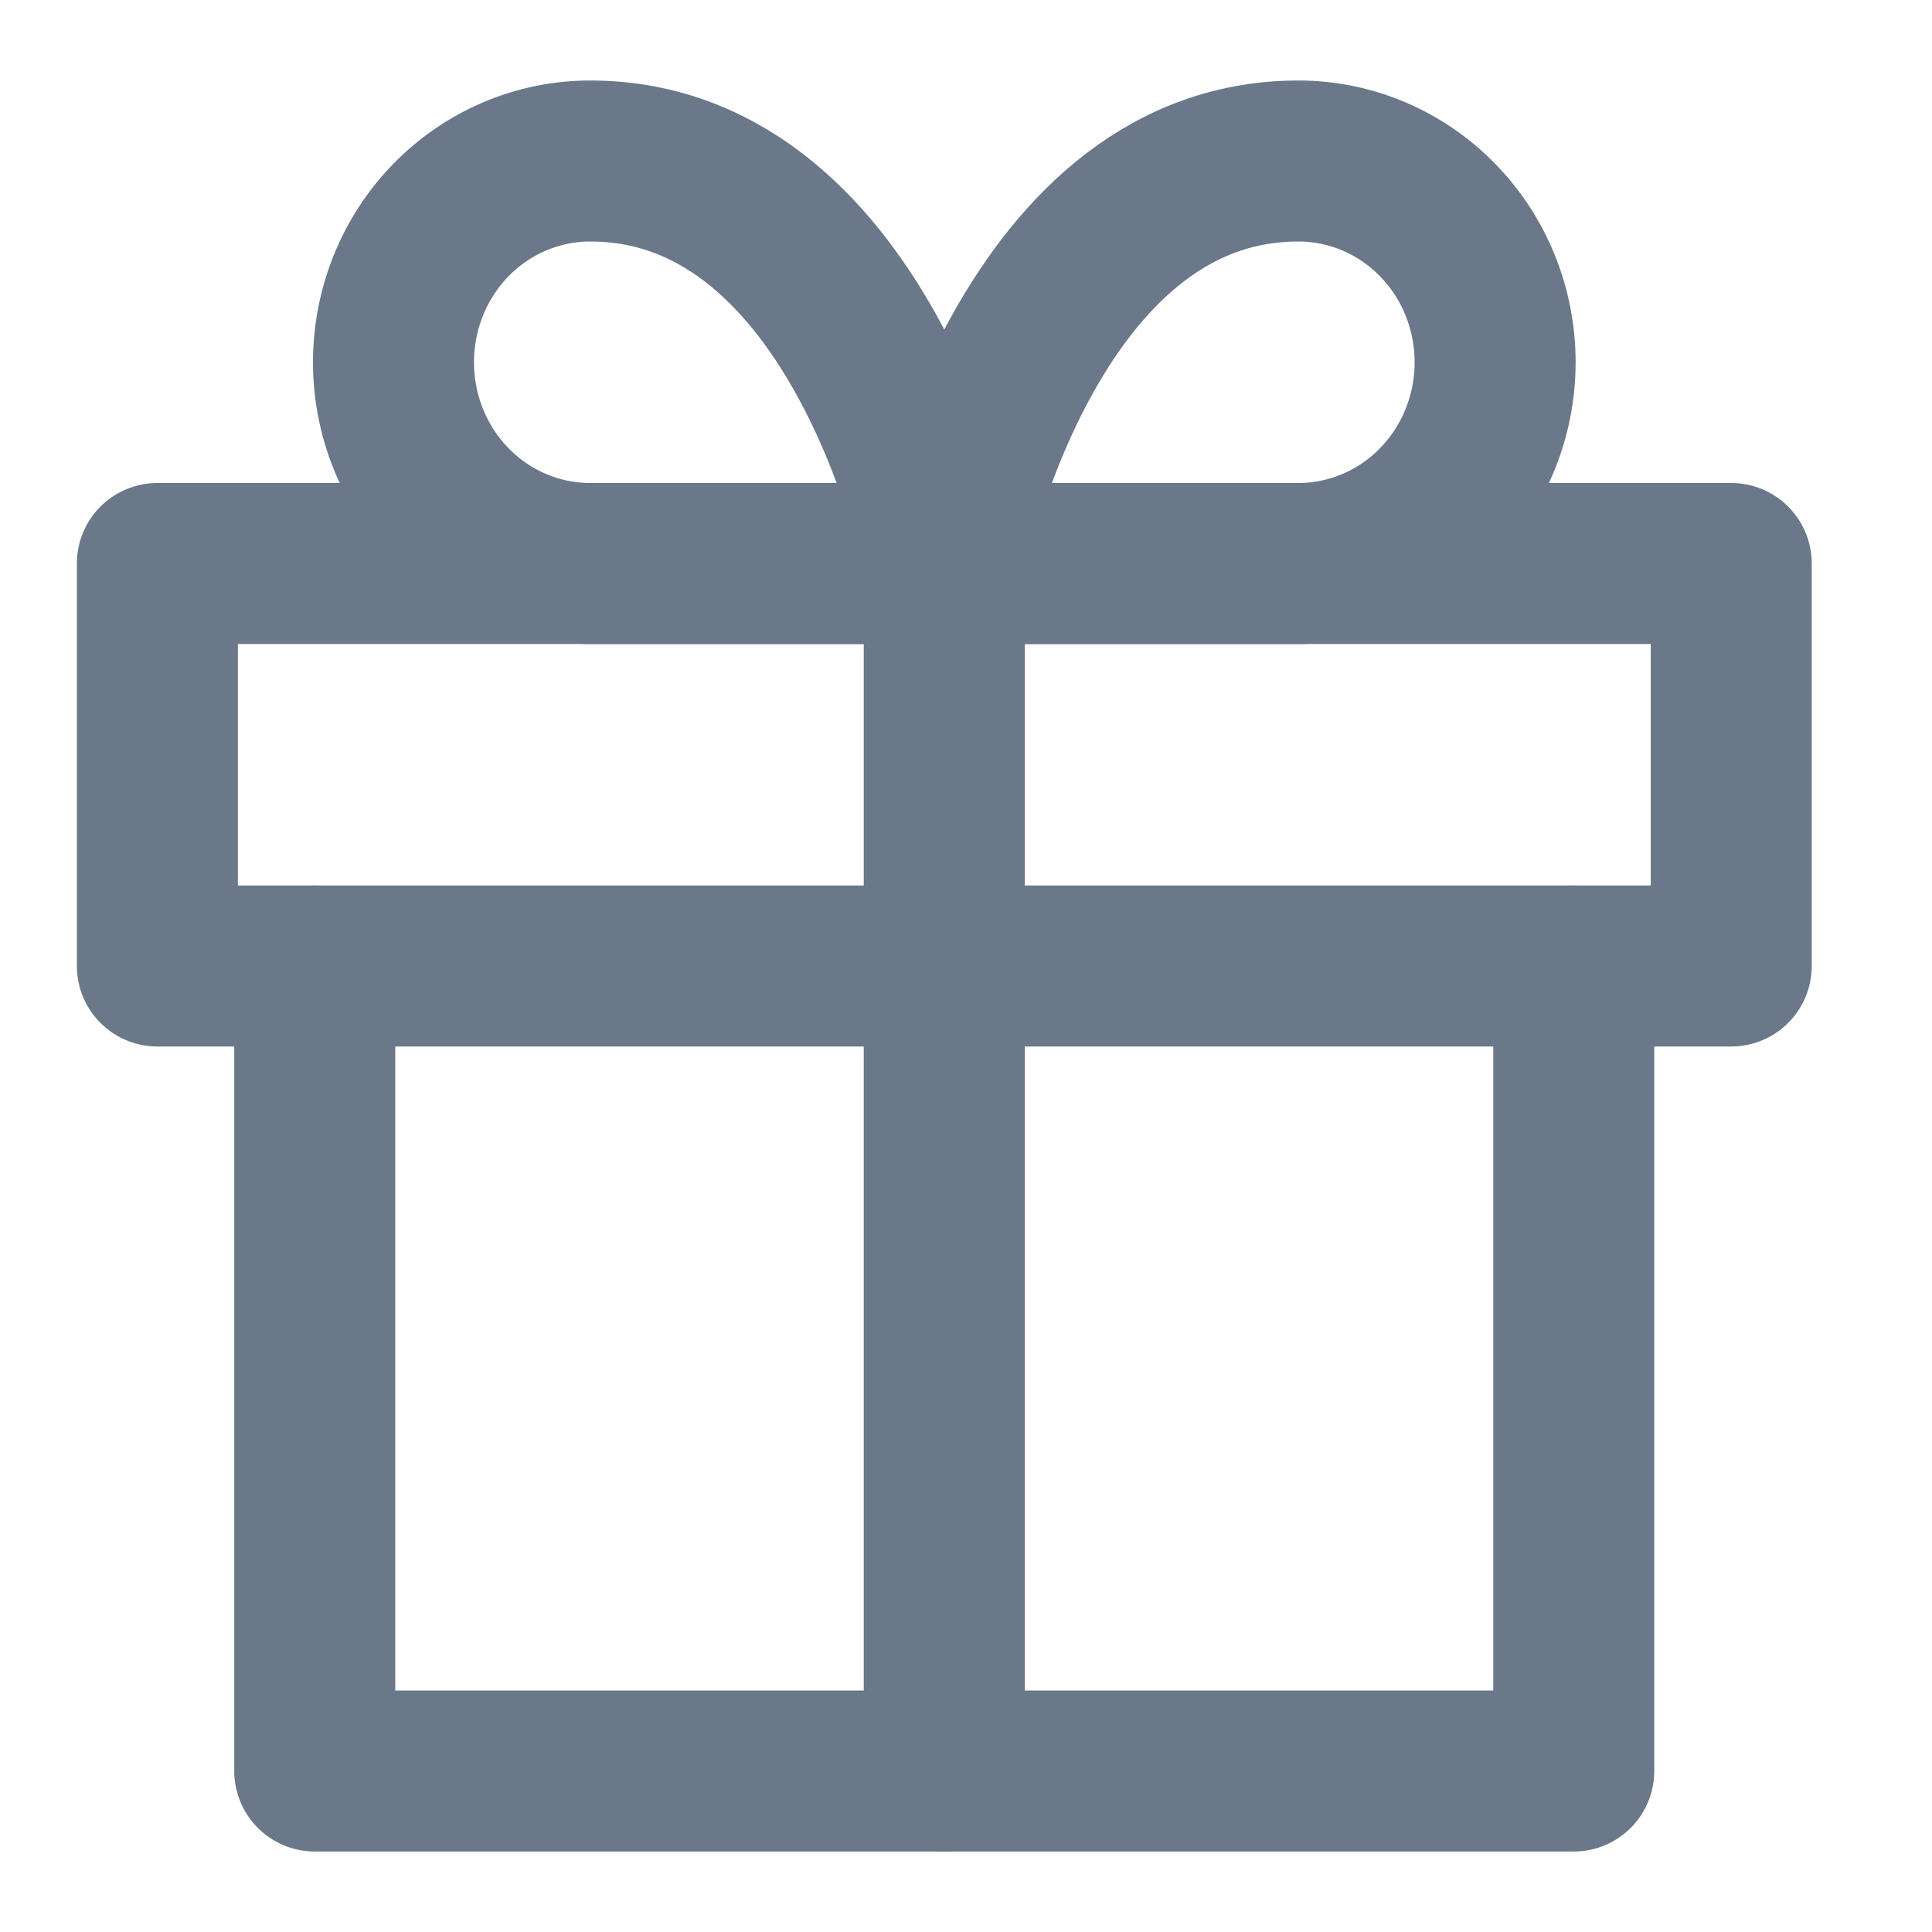
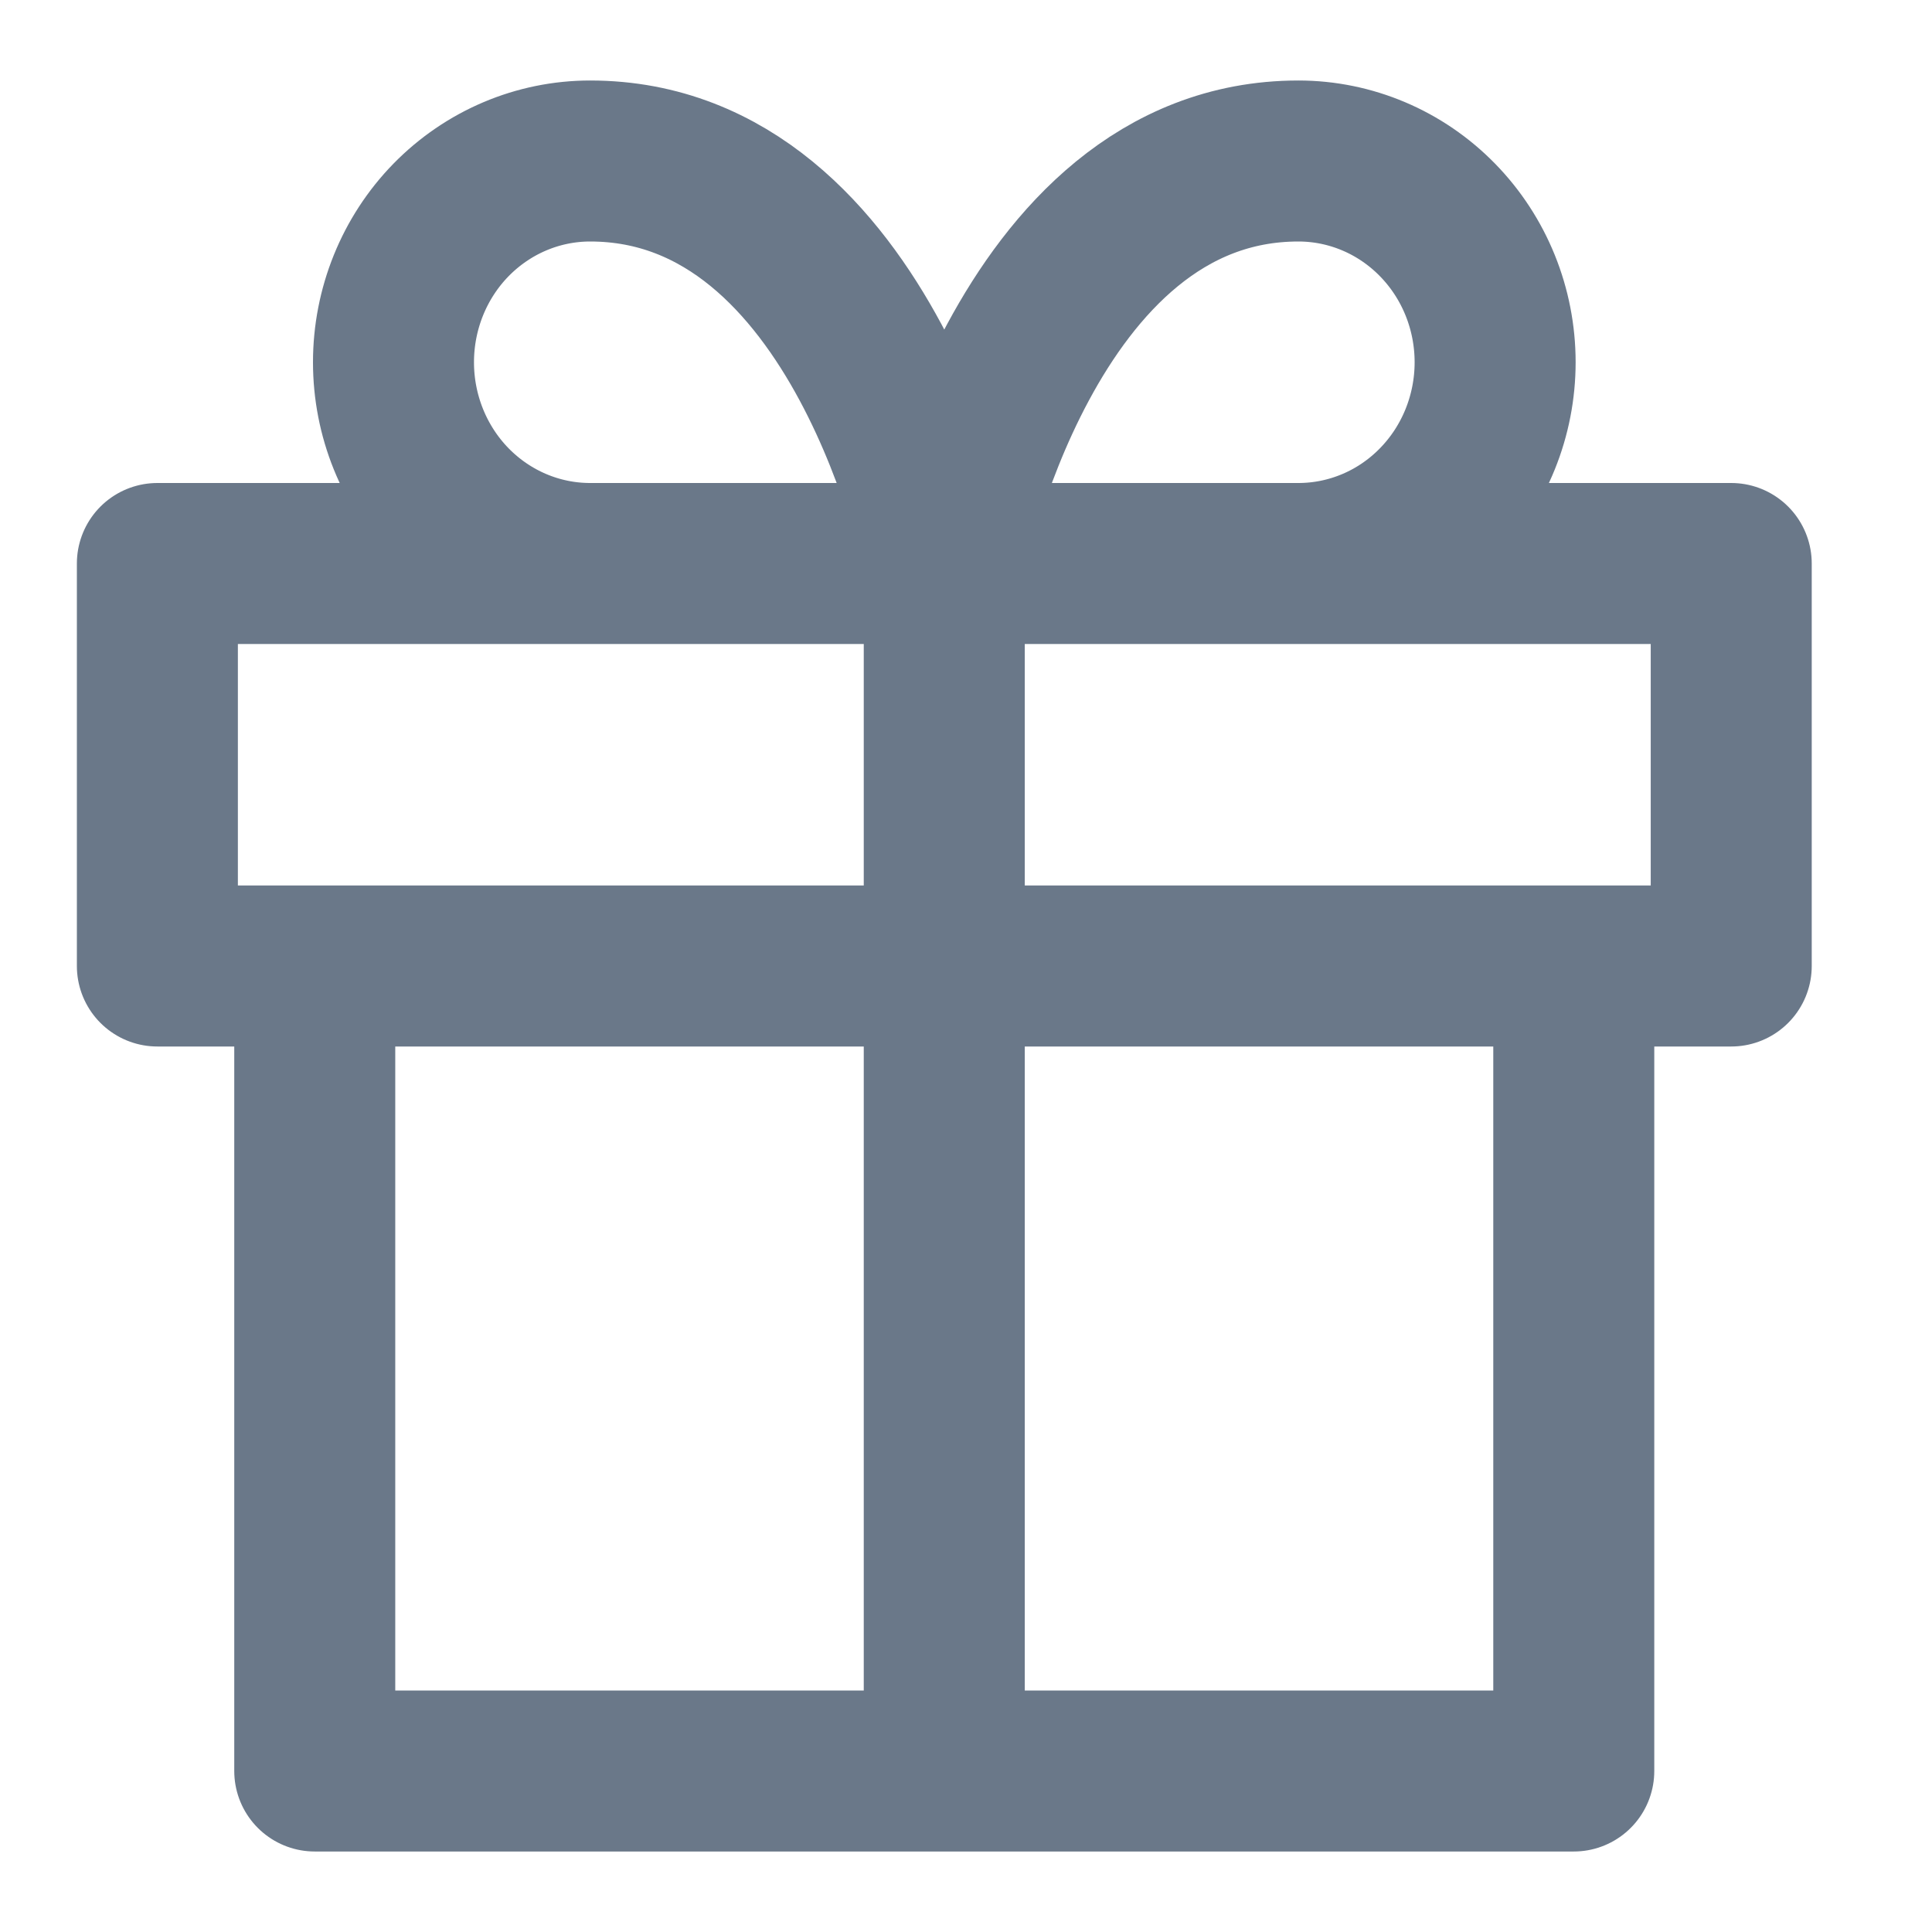
<svg xmlns="http://www.w3.org/2000/svg" width="24" height="24" viewBox="0 0 24 24" fill="none">
-   <path d="M19.55 12V22H3.91V12" stroke="#6A7889" stroke-width="2" stroke-linecap="round" stroke-linejoin="round" />
-   <path d="M21.506 7H1.955V12H21.506V7Z" stroke="#6A7889" stroke-width="2" stroke-linecap="round" stroke-linejoin="round" />
-   <path d="M11.73 22V7" stroke="#6A7889" stroke-width="2" stroke-linecap="round" stroke-linejoin="round" />
-   <path d="M11.73 7H7.331C6.683 7 6.062 6.737 5.603 6.268C5.145 5.799 4.888 5.163 4.888 4.5C4.888 3.837 5.145 3.201 5.603 2.732C6.062 2.263 6.683 2 7.331 2C10.753 2 11.73 7 11.73 7Z" stroke="#6A7889" stroke-width="2" stroke-linecap="round" stroke-linejoin="round" />
-   <path d="M11.73 7H16.129C16.777 7 17.399 6.737 17.857 6.268C18.316 5.799 18.573 5.163 18.573 4.5C18.573 3.837 18.316 3.201 17.857 2.732C17.399 2.263 16.777 2 16.129 2C12.708 2 11.73 7 11.73 7Z" stroke="#6A7889" stroke-width="2" stroke-linecap="round" stroke-linejoin="round" />
+   <path d="M19.55 12V22H3.91V12 M21.506 7H1.955V12H21.506V7Z M11.73 22V7 M11.73 7H7.331C6.683 7 6.062 6.737 5.603 6.268C5.145 5.799 4.888 5.163 4.888 4.5C4.888 3.837 5.145 3.201 5.603 2.732C6.062 2.263 6.683 2 7.331 2C10.753 2 11.73 7 11.73 7Z M11.73 7H16.129C16.777 7 17.399 6.737 17.857 6.268C18.316 5.799 18.573 5.163 18.573 4.5C18.573 3.837 18.316 3.201 17.857 2.732C17.399 2.263 16.777 2 16.129 2C12.708 2 11.73 7 11.73 7Z" stroke="#6A7889" stroke-width="2" stroke-linecap="round" stroke-linejoin="round" />
</svg>
